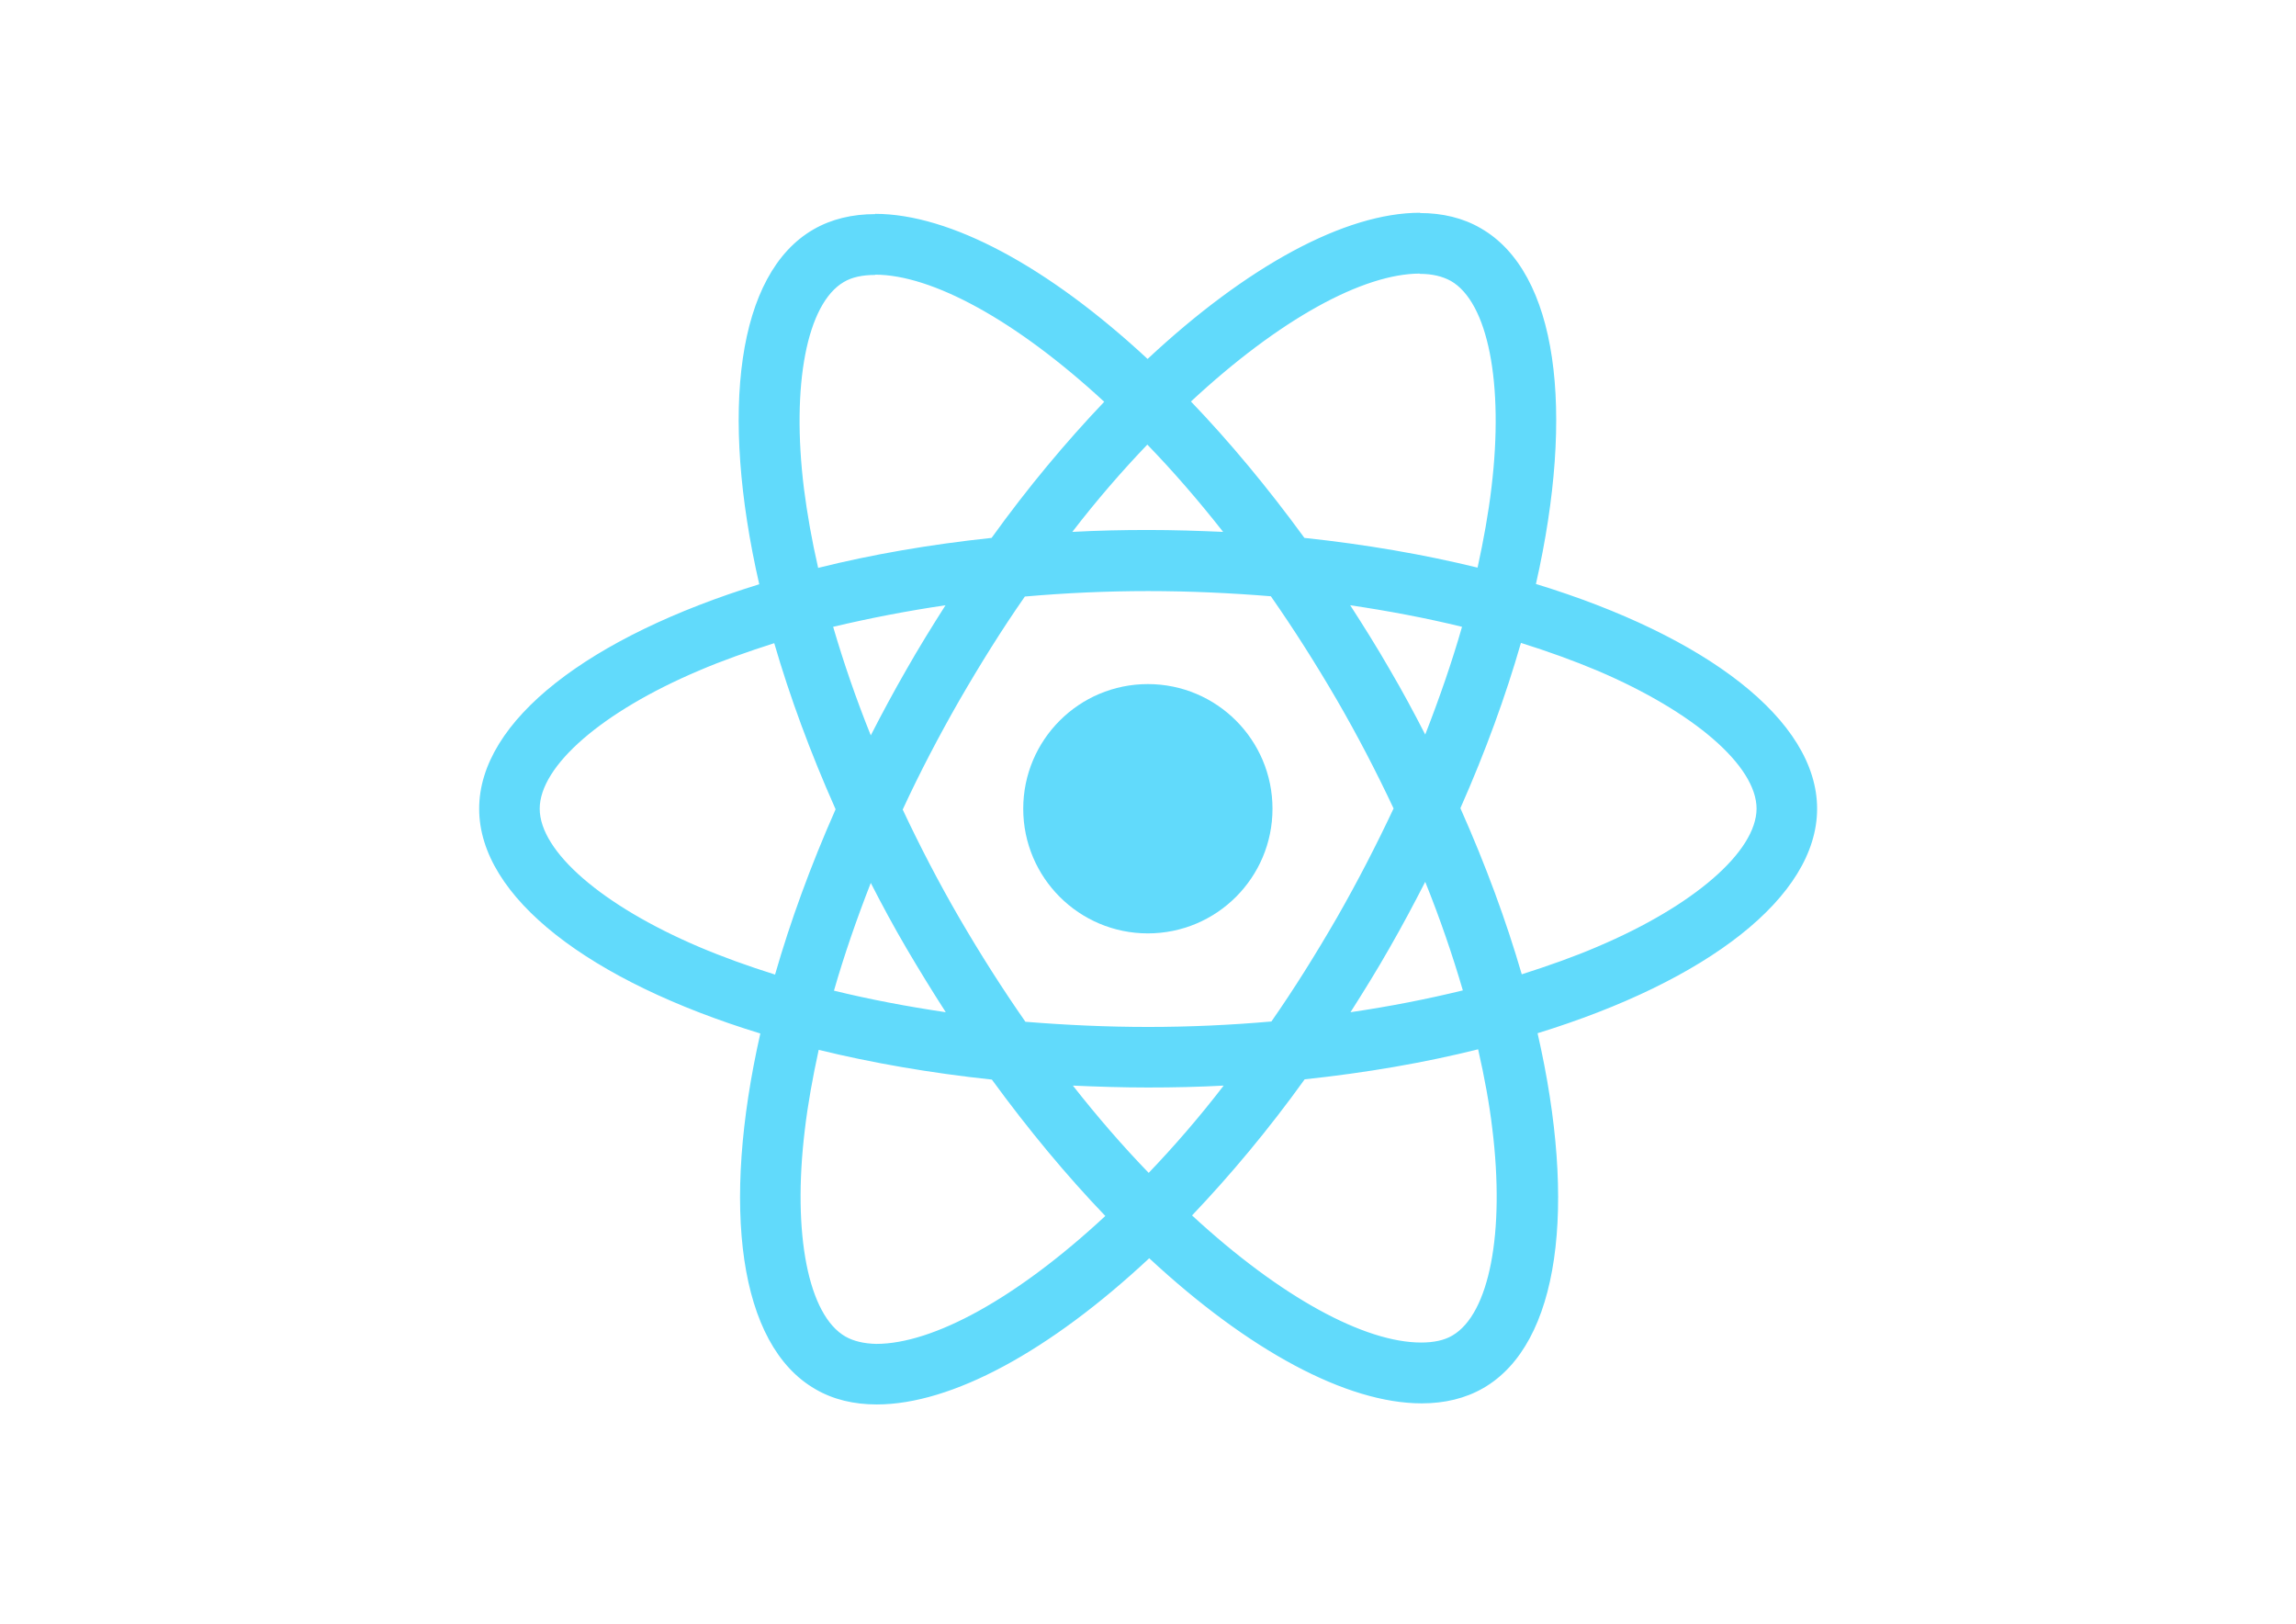
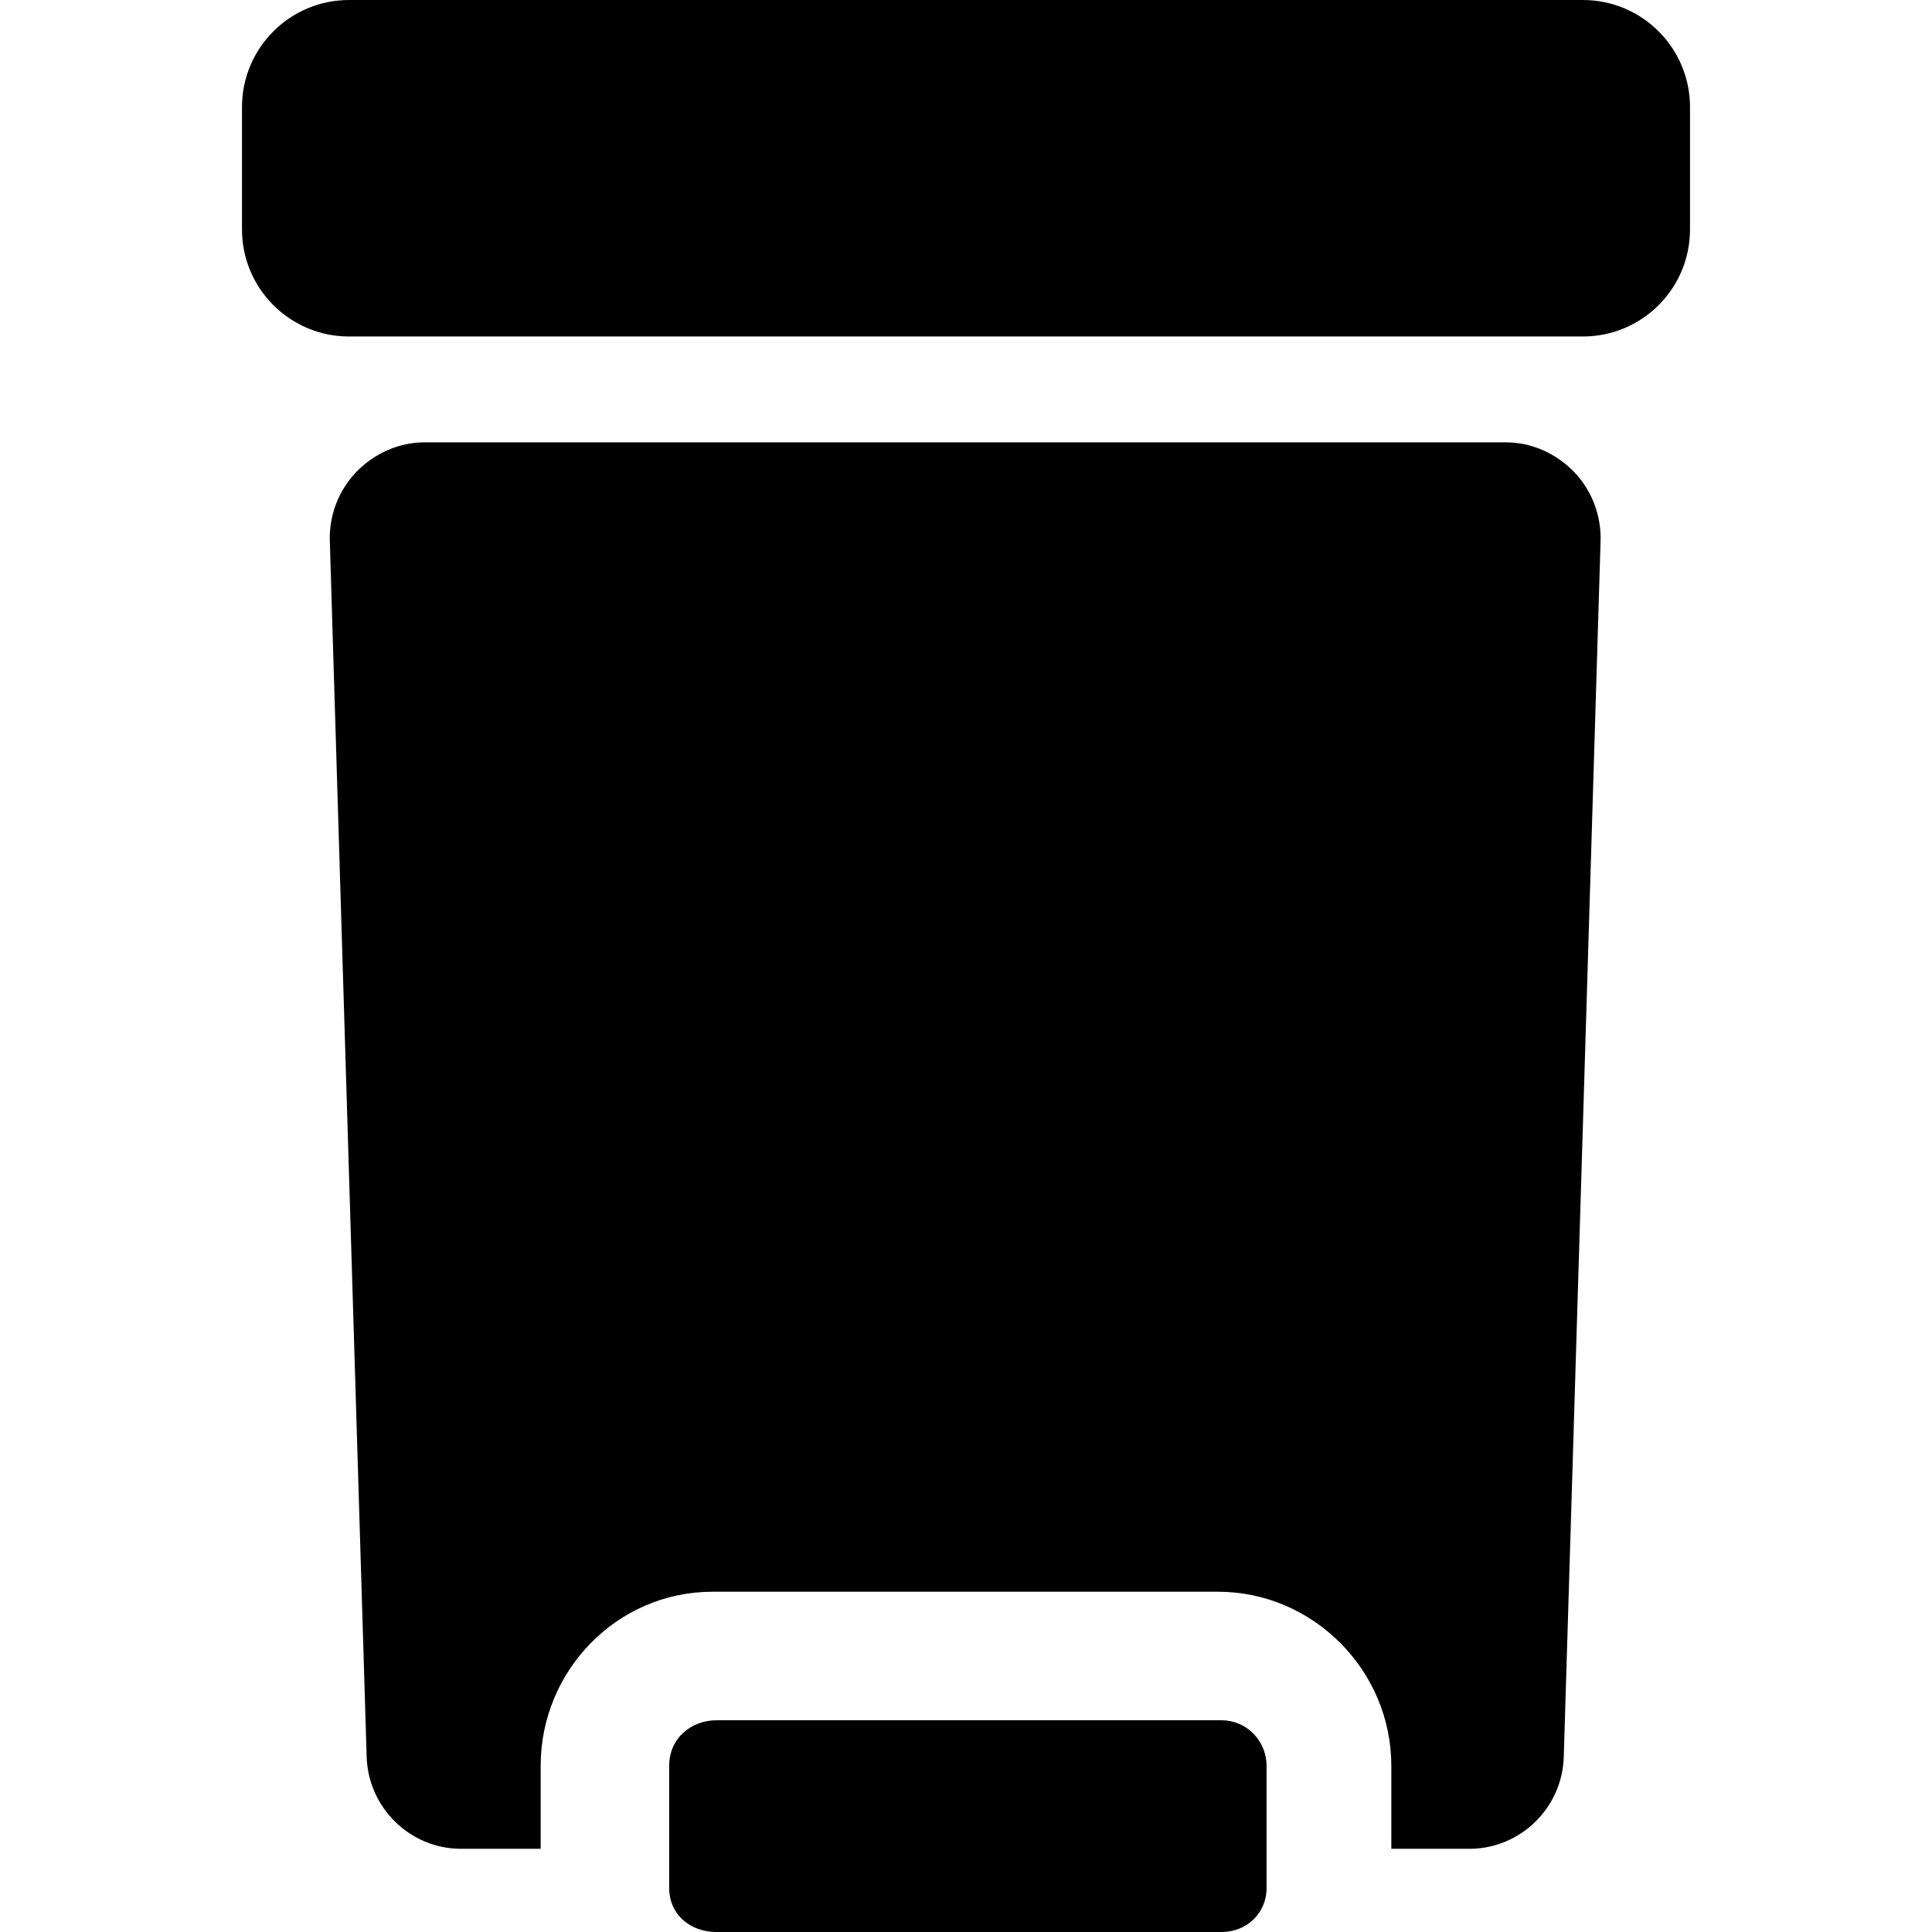
- <svg xmlns="http://www.w3.org/2000/svg" viewBox="0 0 841.9 595.3">
-   <g fill="#61DAFB">
-     <path d="M666.3 296.5c0-32.5-40.7-63.3-103.1-82.4 14.4-63.6 8-114.2-20.2-130.4-6.5-3.8-14.1-5.6-22.4-5.6v22.3c4.6 0 8.3.9 11.4 2.6 13.6 7.8 19.5 37.5 14.9 75.7-1.1 9.4-2.9 19.3-5.1 29.4-19.6-4.8-41-8.5-63.5-10.9-13.5-18.5-27.5-35.3-41.6-50 32.6-30.3 63.2-46.9 84-46.9V78c-27.5 0-63.5 19.6-99.9 53.6-36.4-33.8-72.4-53.2-99.9-53.2v22.3c20.7 0 51.4 16.5 84 46.6-14 14.7-28 31.4-41.3 49.9-22.6 2.4-44 6.1-63.6 11-2.3-10-4-19.7-5.2-29-4.7-38.2 1.1-67.9 14.6-75.8 3-1.8 6.9-2.6 11.5-2.6V78.5c-8.4 0-16 1.8-22.6 5.6-28.1 16.2-34.4 66.7-19.9 130.1-62.2 19.2-102.7 49.9-102.7 82.3 0 32.5 40.7 63.3 103.1 82.4-14.4 63.6-8 114.2 20.2 130.4 6.5 3.8 14.1 5.6 22.5 5.6 27.5 0 63.5-19.6 99.9-53.6 36.4 33.8 72.4 53.2 99.9 53.2 8.4 0 16-1.8 22.6-5.6 28.1-16.2 34.4-66.7 19.9-130.1 62-19.1 102.5-49.9 102.5-82.3zm-130.2-66.7c-3.7 12.9-8.3 26.2-13.5 39.5-4.1-8-8.4-16-13.1-24-4.6-8-9.5-15.8-14.4-23.4 14.2 2.1 27.9 4.7 41 7.9zm-45.8 106.5c-7.8 13.5-15.8 26.3-24.1 38.2-14.9 1.3-30 2-45.2 2-15.1 0-30.2-.7-45-1.9-8.3-11.9-16.4-24.6-24.2-38-7.6-13.1-14.5-26.4-20.8-39.8 6.2-13.4 13.2-26.8 20.7-39.9 7.8-13.5 15.8-26.3 24.1-38.2 14.9-1.3 30-2 45.2-2 15.1 0 30.2.7 45 1.9 8.3 11.9 16.4 24.6 24.2 38 7.6 13.1 14.5 26.4 20.8 39.8-6.3 13.4-13.2 26.8-20.7 39.9zm32.3-13c5.4 13.4 10 26.8 13.8 39.8-13.1 3.2-26.9 5.9-41.2 8 4.9-7.7 9.8-15.6 14.4-23.7 4.6-8 8.9-16.1 13-24.1zM421.2 430c-9.3-9.6-18.6-20.3-27.8-32 9 .4 18.2.7 27.5.7 9.4 0 18.7-.2 27.8-.7-9 11.7-18.3 22.4-27.5 32zm-74.4-58.9c-14.2-2.1-27.9-4.7-41-7.9 3.7-12.9 8.3-26.2 13.5-39.5 4.1 8 8.4 16 13.1 24 4.7 8 9.5 15.8 14.4 23.4zM420.7 163c9.3 9.6 18.6 20.3 27.8 32-9-.4-18.2-.7-27.5-.7-9.4 0-18.7.2-27.8.7 9-11.7 18.3-22.4 27.5-32zm-74 58.9c-4.9 7.7-9.8 15.6-14.4 23.7-4.6 8-8.9 16-13 24-5.4-13.4-10-26.8-13.8-39.8 13.1-3.1 26.9-5.8 41.2-7.9zm-90.5 125.2c-35.4-15.1-58.3-34.9-58.3-50.6 0-15.7 22.9-35.6 58.3-50.6 8.6-3.7 18-7 27.7-10.1 5.7 19.6 13.2 40 22.5 60.9-9.2 20.8-16.6 41.1-22.2 60.6-9.9-3.1-19.3-6.5-28-10.2zM310 490c-13.6-7.8-19.5-37.5-14.9-75.7 1.1-9.4 2.9-19.3 5.1-29.4 19.6 4.8 41 8.5 63.5 10.9 13.5 18.5 27.5 35.3 41.6 50-32.6 30.3-63.2 46.9-84 46.9-4.5-.1-8.3-1-11.3-2.7zm237.2-76.2c4.7 38.2-1.1 67.9-14.6 75.8-3 1.8-6.9 2.6-11.5 2.6-20.7 0-51.4-16.5-84-46.6 14-14.7 28-31.4 41.3-49.9 22.6-2.4 44-6.1 63.6-11 2.3 10.1 4.1 19.8 5.2 29.1zm38.5-66.7c-8.6 3.7-18 7-27.7 10.1-5.7-19.6-13.2-40-22.5-60.9 9.2-20.8 16.6-41.1 22.2-60.6 9.9 3.1 19.3 6.5 28.1 10.2 35.4 15.1 58.3 34.9 58.3 50.6-.1 15.7-23 35.6-58.4 50.6zM320.8 78.4z" />
-     <circle cx="420.9" cy="296.5" r="45.7" />
-     <path d="M520.5 78.1z" />
+ <svg xmlns="http://www.w3.org/2000/svg" version="1.1" id="Capa_1" x="0px" y="0px" width="488.936px" height="488.936px" viewBox="0 0 488.936 488.936" style="enable-background:new 0 0 488.936 488.936;" xml:space="preserve">
+   <g>
+     <g>
+       <path d="M381.16,111.948H107.376c-6.468,0-12.667,2.819-17.171,7.457c-4.504,4.649-6.934,11.014-6.738,17.477l9.323,307.69    c0.39,12.92,10.972,23.312,23.903,23.312h20.136v-21.012c0-24.121,19.368-44.049,43.488-44.049h127.896    c24.131,0,43.893,19.928,43.893,44.049v21.012h19.73c12.933,0,23.52-10.346,23.913-23.268l9.314-307.7    c0.195-6.462-2.234-12.863-6.738-17.513C393.821,114.767,387.634,111.948,381.16,111.948z" />
+       <path d="M309.166,435.355H181.271c-6.163,0-11.915,4.383-11.915,11.516v30.969c0,6.672,5.342,11.096,11.915,11.096h127.895    c6.323,0,11.366-4.773,11.366-11.096v-30.969C320.532,440.561,315.489,435.355,309.166,435.355z" />
+       <path d="M427.696,27.106C427.696,12.138,415.563,0,400.591,0H88.344C73.372,0,61.239,12.138,61.239,27.106v30.946    c0,14.973,12.133,27.106,27.105,27.106H400.59c14.973,0,27.105-12.133,27.105-27.106L427.696,27.106L427.696,27.106z" />
+     </g>
  </g>
+   <g>
+ </g>
+   <g>
+ </g>
+   <g>
+ </g>
+   <g>
+ </g>
+   <g>
+ </g>
+   <g>
+ </g>
+   <g>
+ </g>
+   <g>
+ </g>
+   <g>
+ </g>
+   <g>
+ </g>
+   <g>
+ </g>
+   <g>
+ </g>
+   <g>
+ </g>
+   <g>
+ </g>
+   <g>
+ </g>
</svg>
